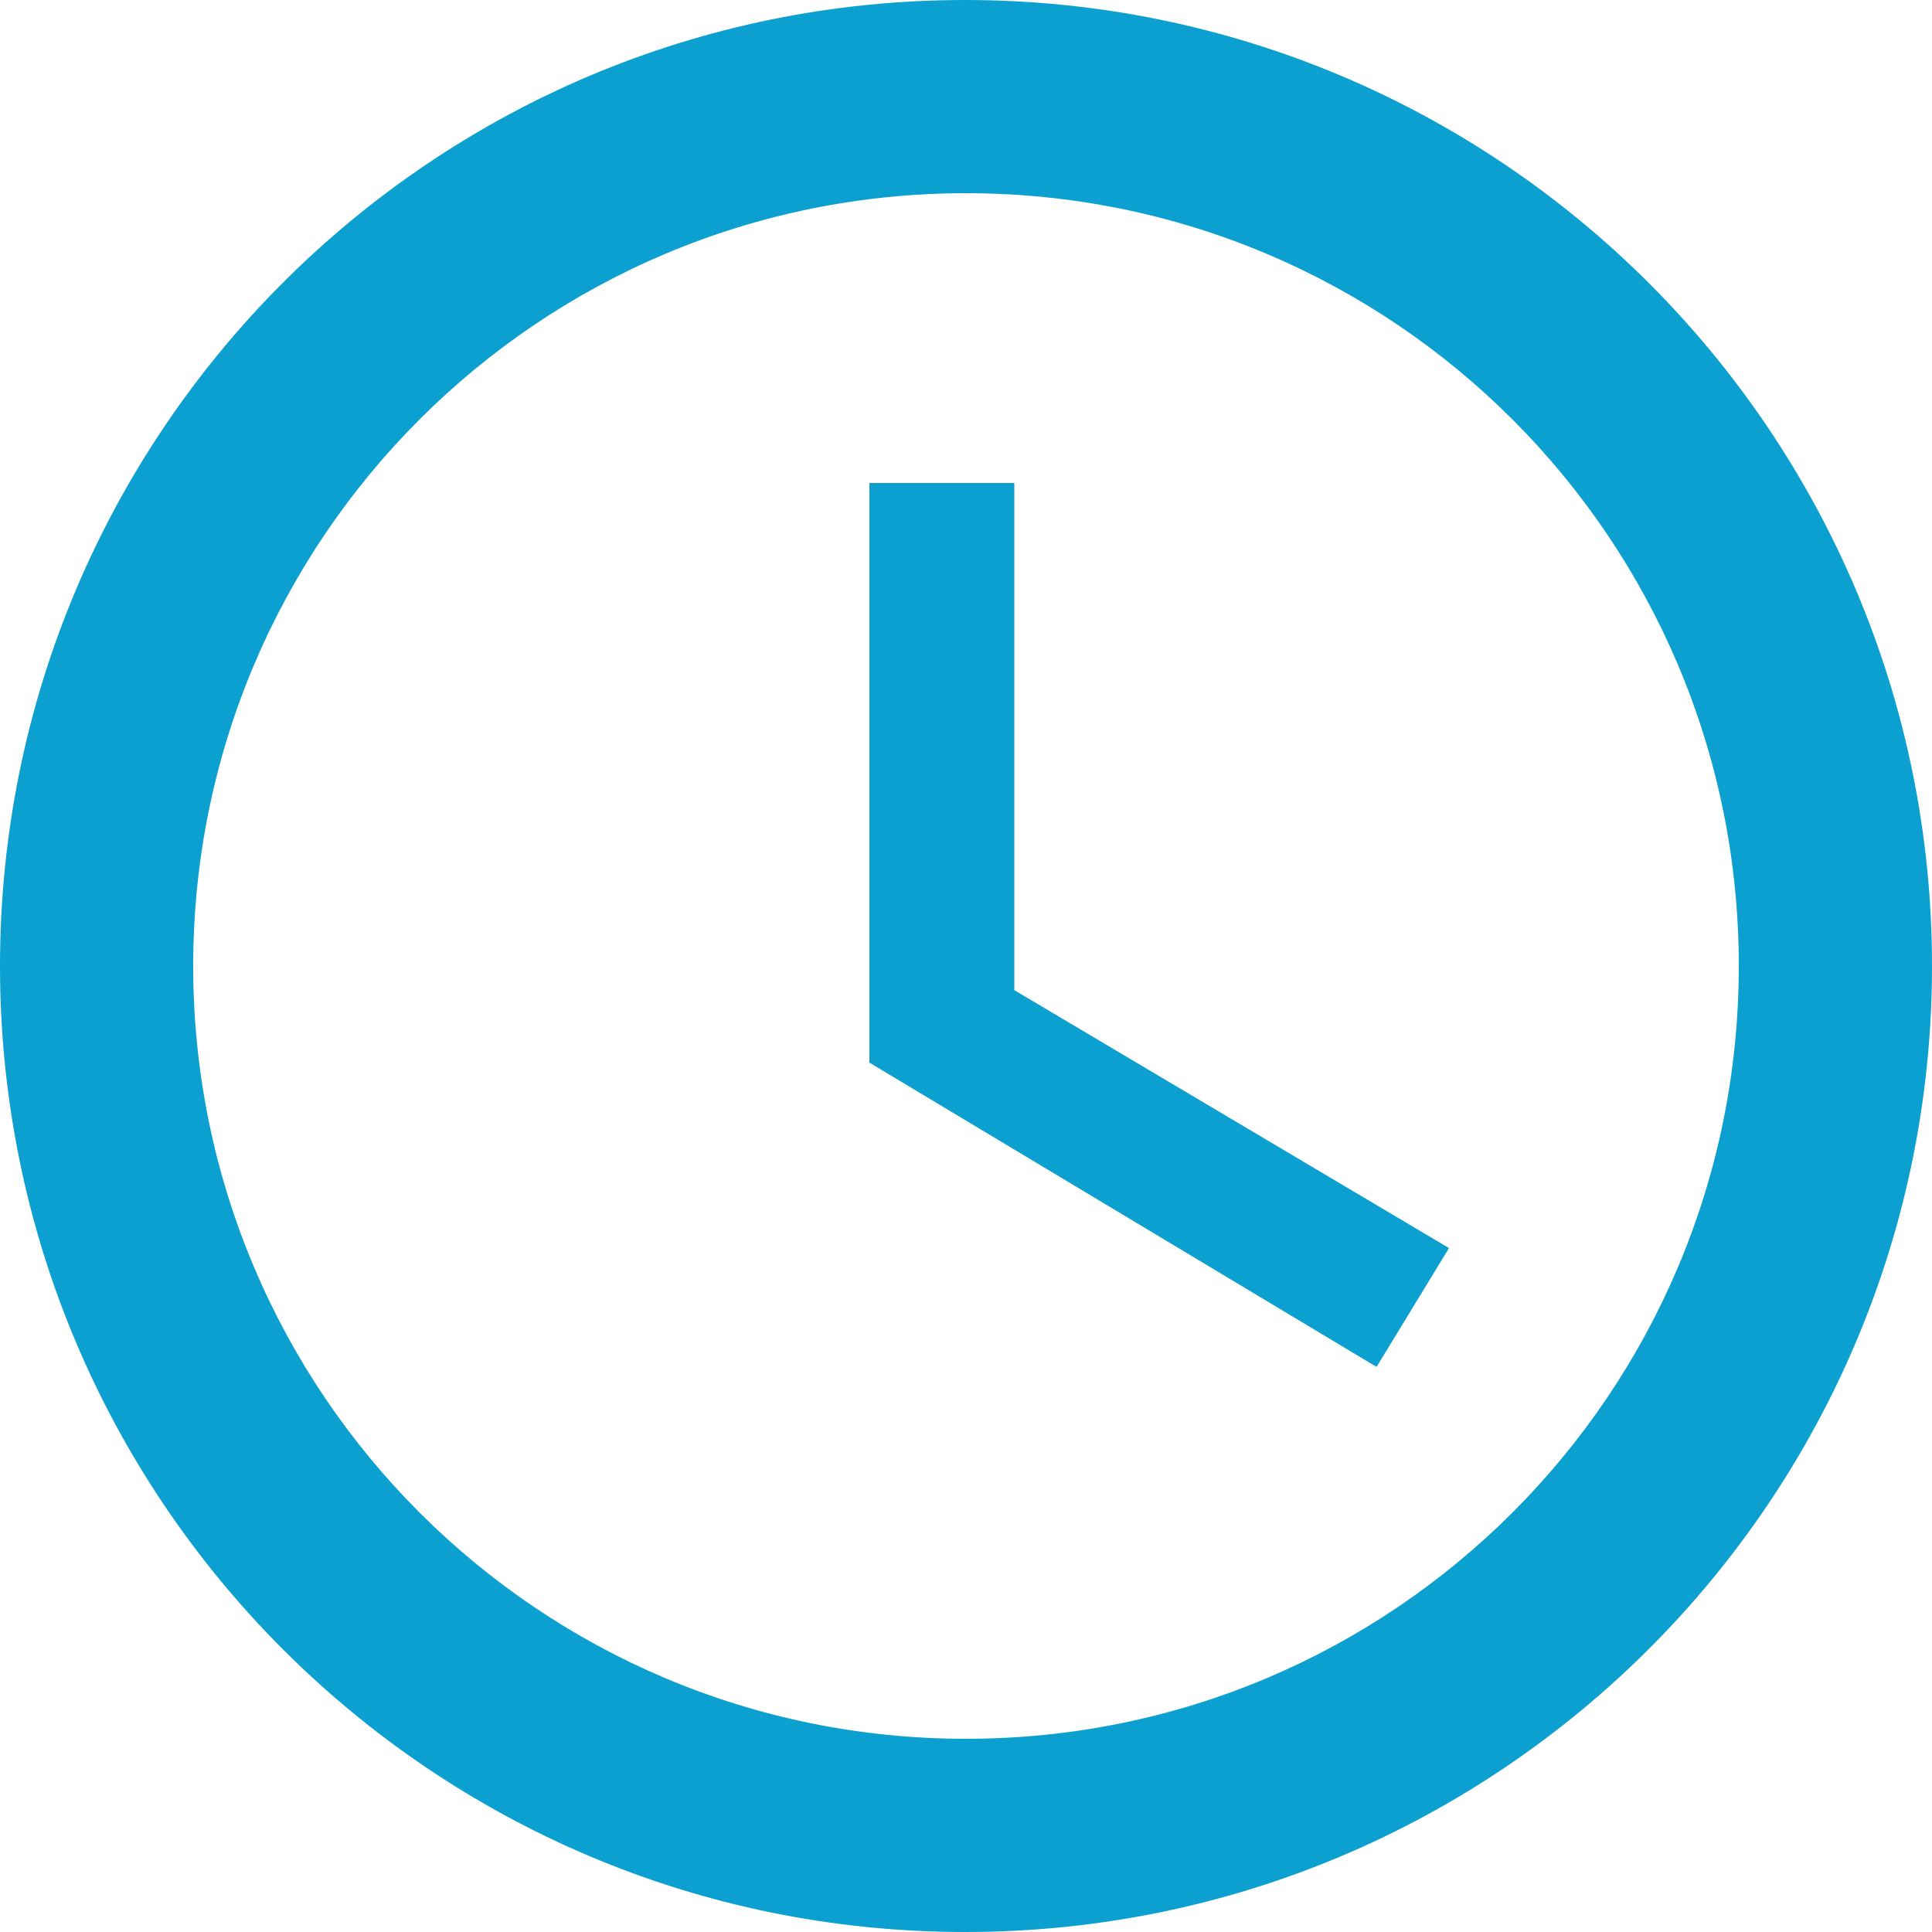
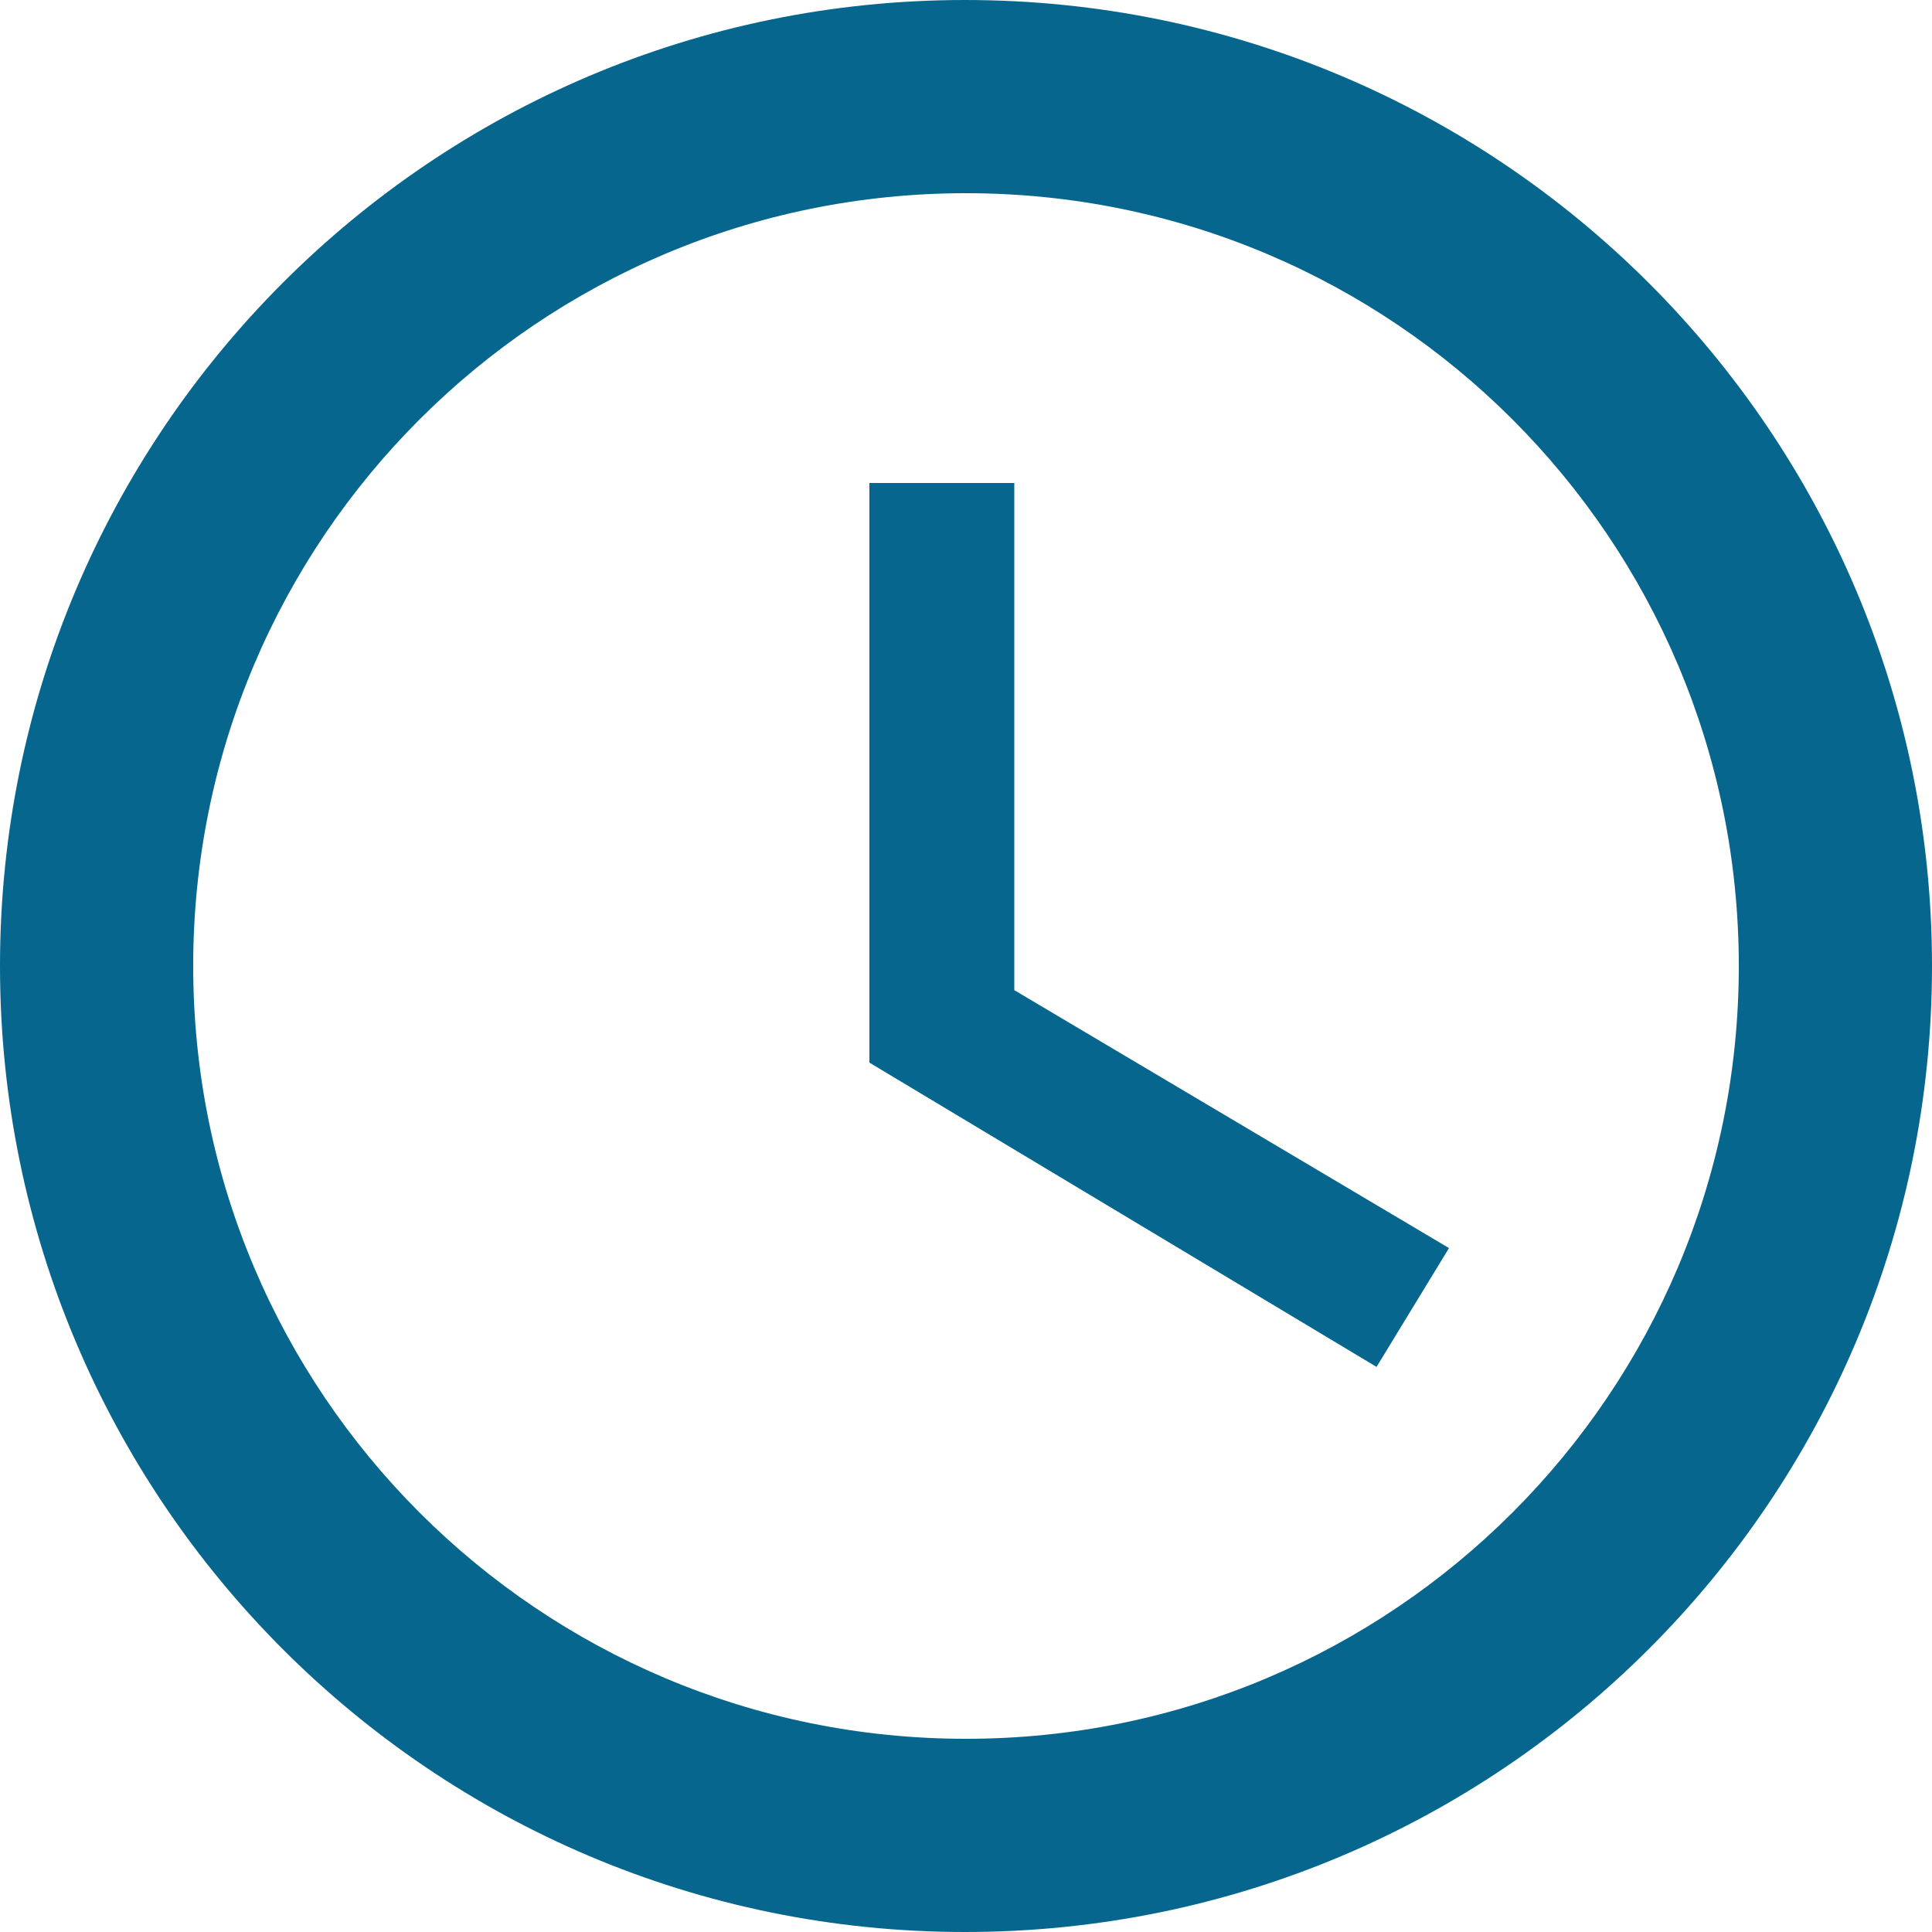
<svg xmlns="http://www.w3.org/2000/svg" width="12" height="12" viewBox="0 0 12 12" fill="none">
-   <path d="M5.994 0C2.682 0 0 2.688 0 6C0 9.312 2.682 12 5.994 12C9.312 12 12 9.312 12 6C12 2.688 9.312 0 5.994 0ZM6 10.8C3.348 10.8 1.2 8.652 1.2 6C1.2 3.348 3.348 1.2 6 1.2C8.652 1.2 10.8 3.348 10.8 6C10.8 8.652 8.652 10.8 6 10.8Z" fill="#0BA0D0" />
-   <path d="M6.3 3H5.4V6.6L8.55 8.49L9 7.752L6.3 6.15V3Z" fill="#0BA0D0" />
+   <path d="M5.994 0C2.682 0 0 2.688 0 6C0 9.312 2.682 12 5.994 12C9.312 12 12 9.312 12 6C12 2.688 9.312 0 5.994 0ZM6 10.8C3.348 10.8 1.2 8.652 1.2 6C1.2 3.348 3.348 1.2 6 1.2C8.652 1.2 10.8 3.348 10.8 6C10.8 8.652 8.652 10.8 6 10.8Z" fill="#06668E" />
+   <path d="M6.3 3H5.4V6.6L8.55 8.49L9 7.752L6.3 6.15V3Z" fill="#06668E" />
</svg>
